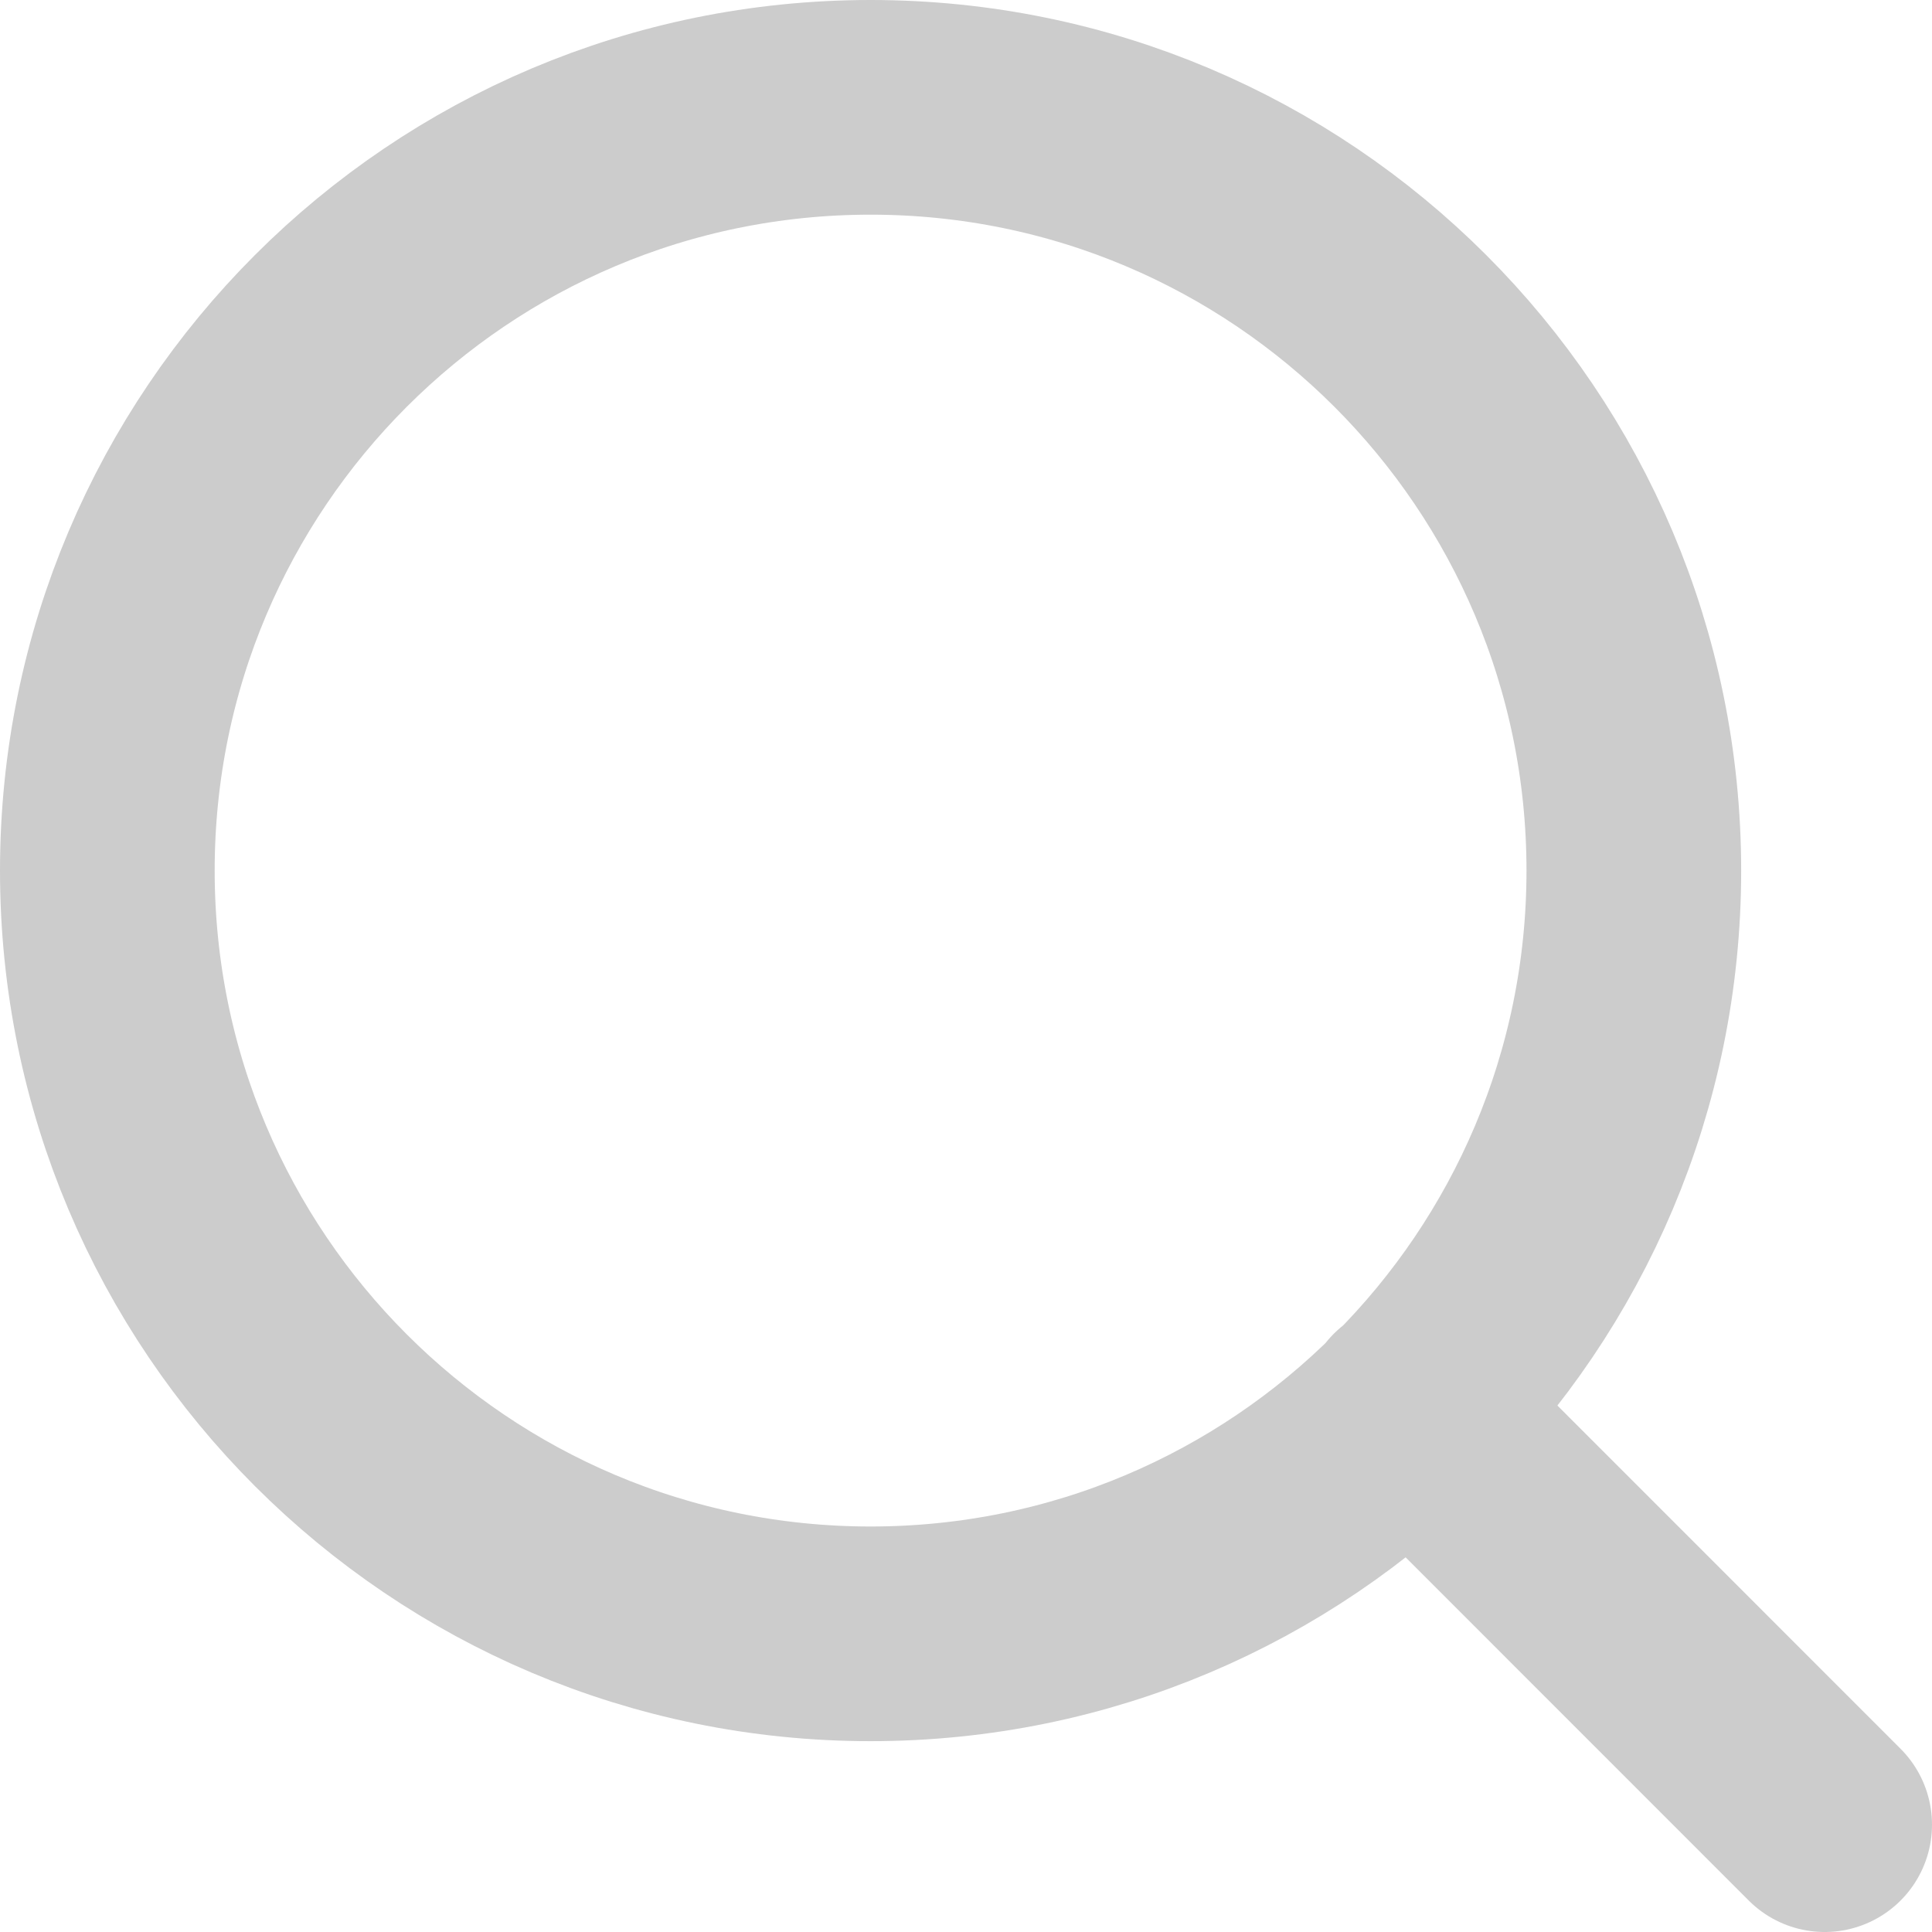
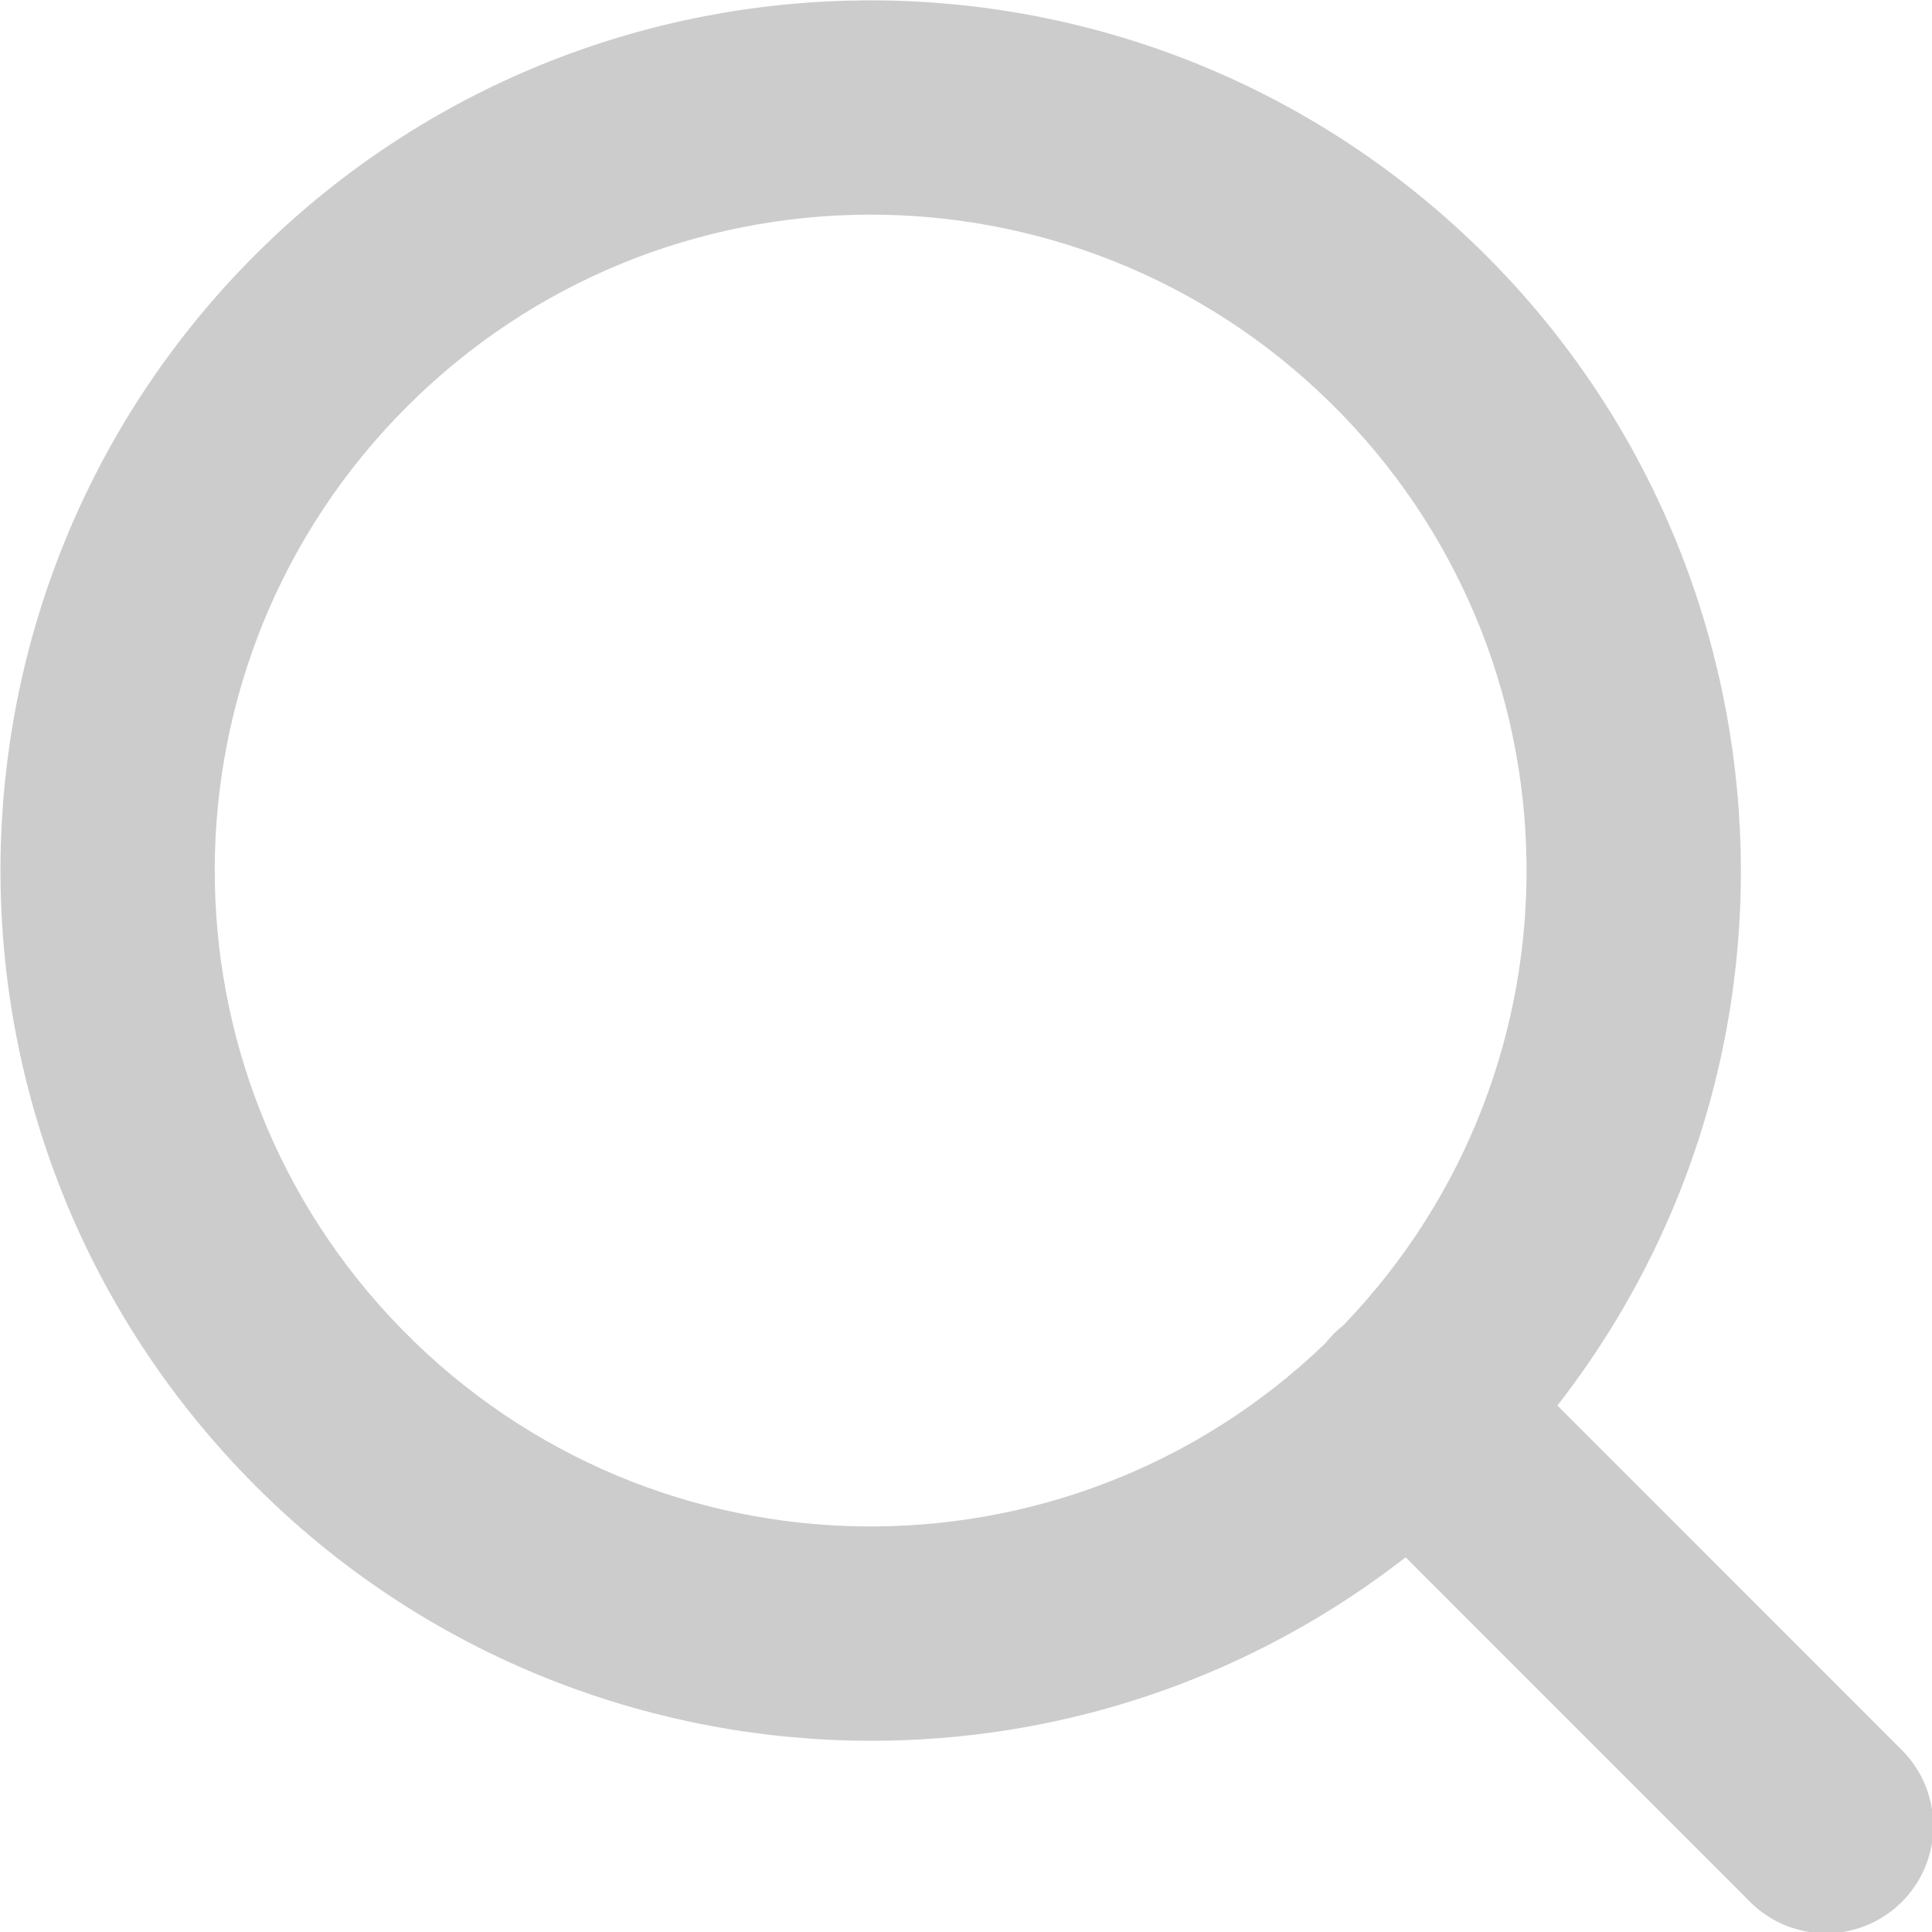
<svg xmlns="http://www.w3.org/2000/svg" width="18" height="18" fill="none" viewBox="0 0 18 18">
-   <path d="M8.111 15.222A7.111 7.111 0 108.111 1a7.111 7.111 0 000 14.222zM17 17l-3.866-3.867" stroke="#CCC" stroke-width="2" stroke-linecap="round" stroke-linejoin="round" />
+   <path fill-rule="evenodd" clip-rule="evenodd" d="M2.376 2.376A8.111 8.111 0 0114.51 13.095l3.197 3.198a1 1 0 11-1.414 1.414l-3.197-3.198A8.111 8.111 0 012.376 2.376zm10.14 9.971a1.007 1.007 0 00-.168.168 6.111 6.111 0 11.168-.168z" fill="#CCC" />
</svg>
